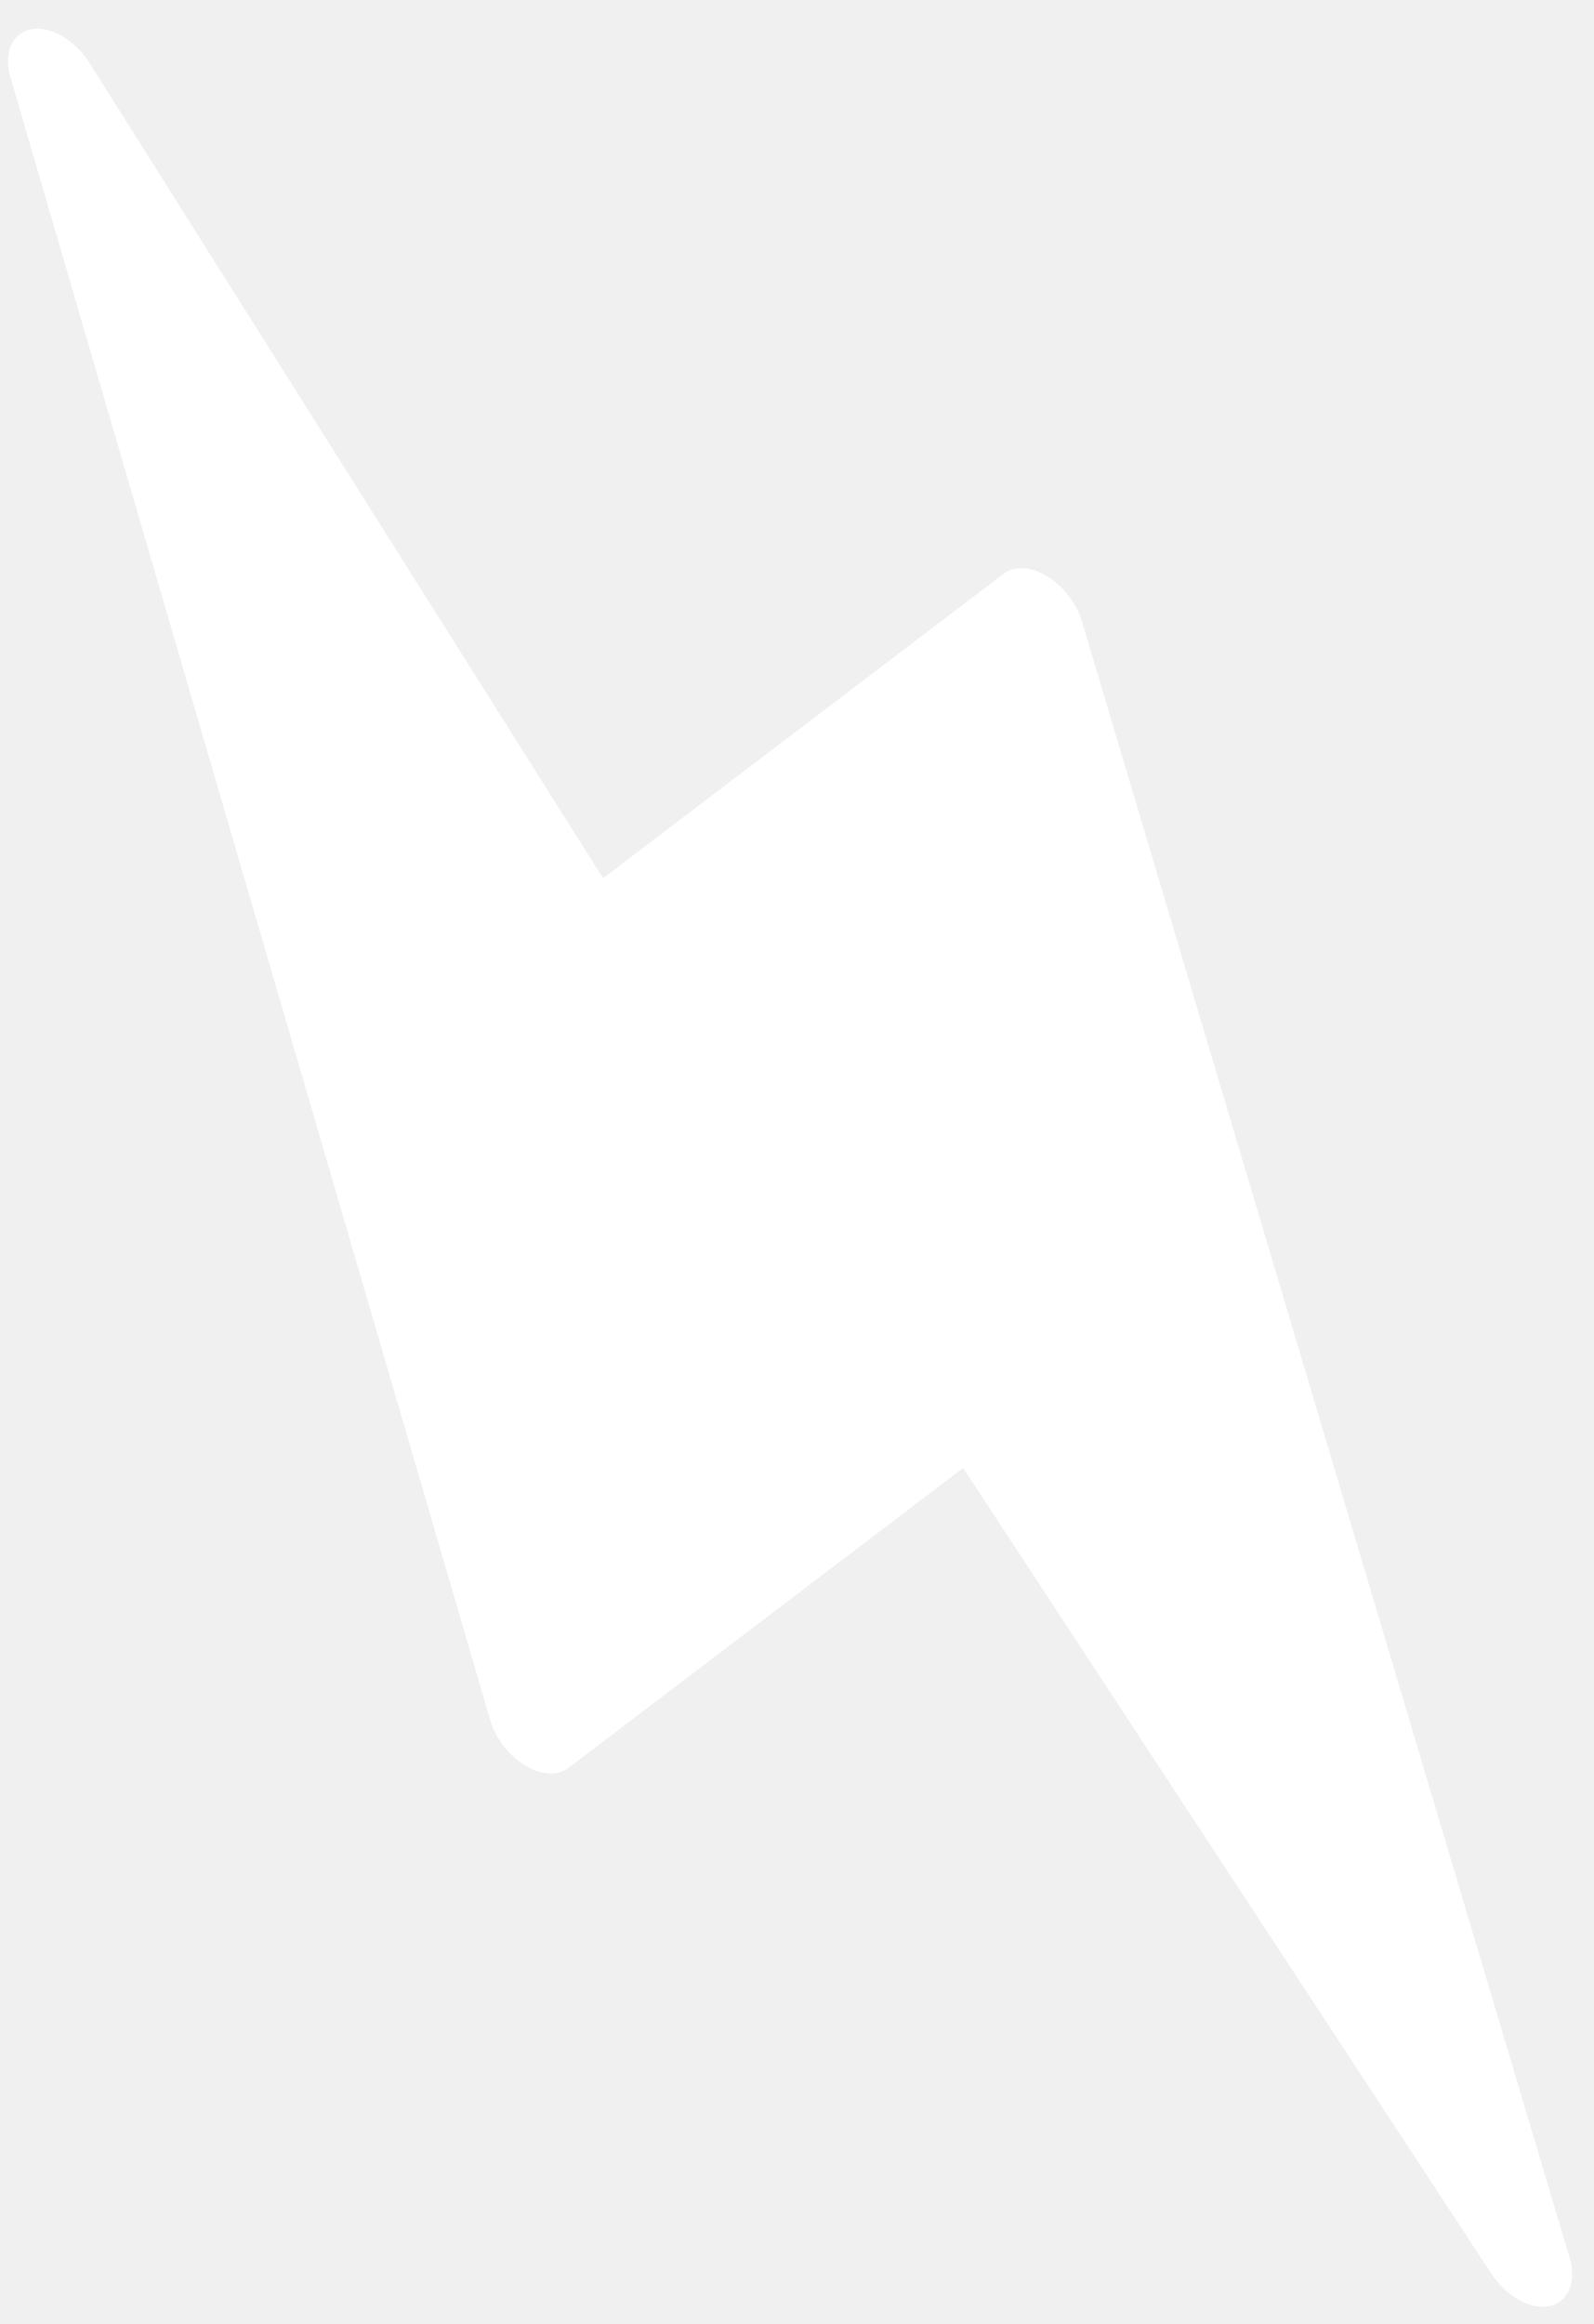
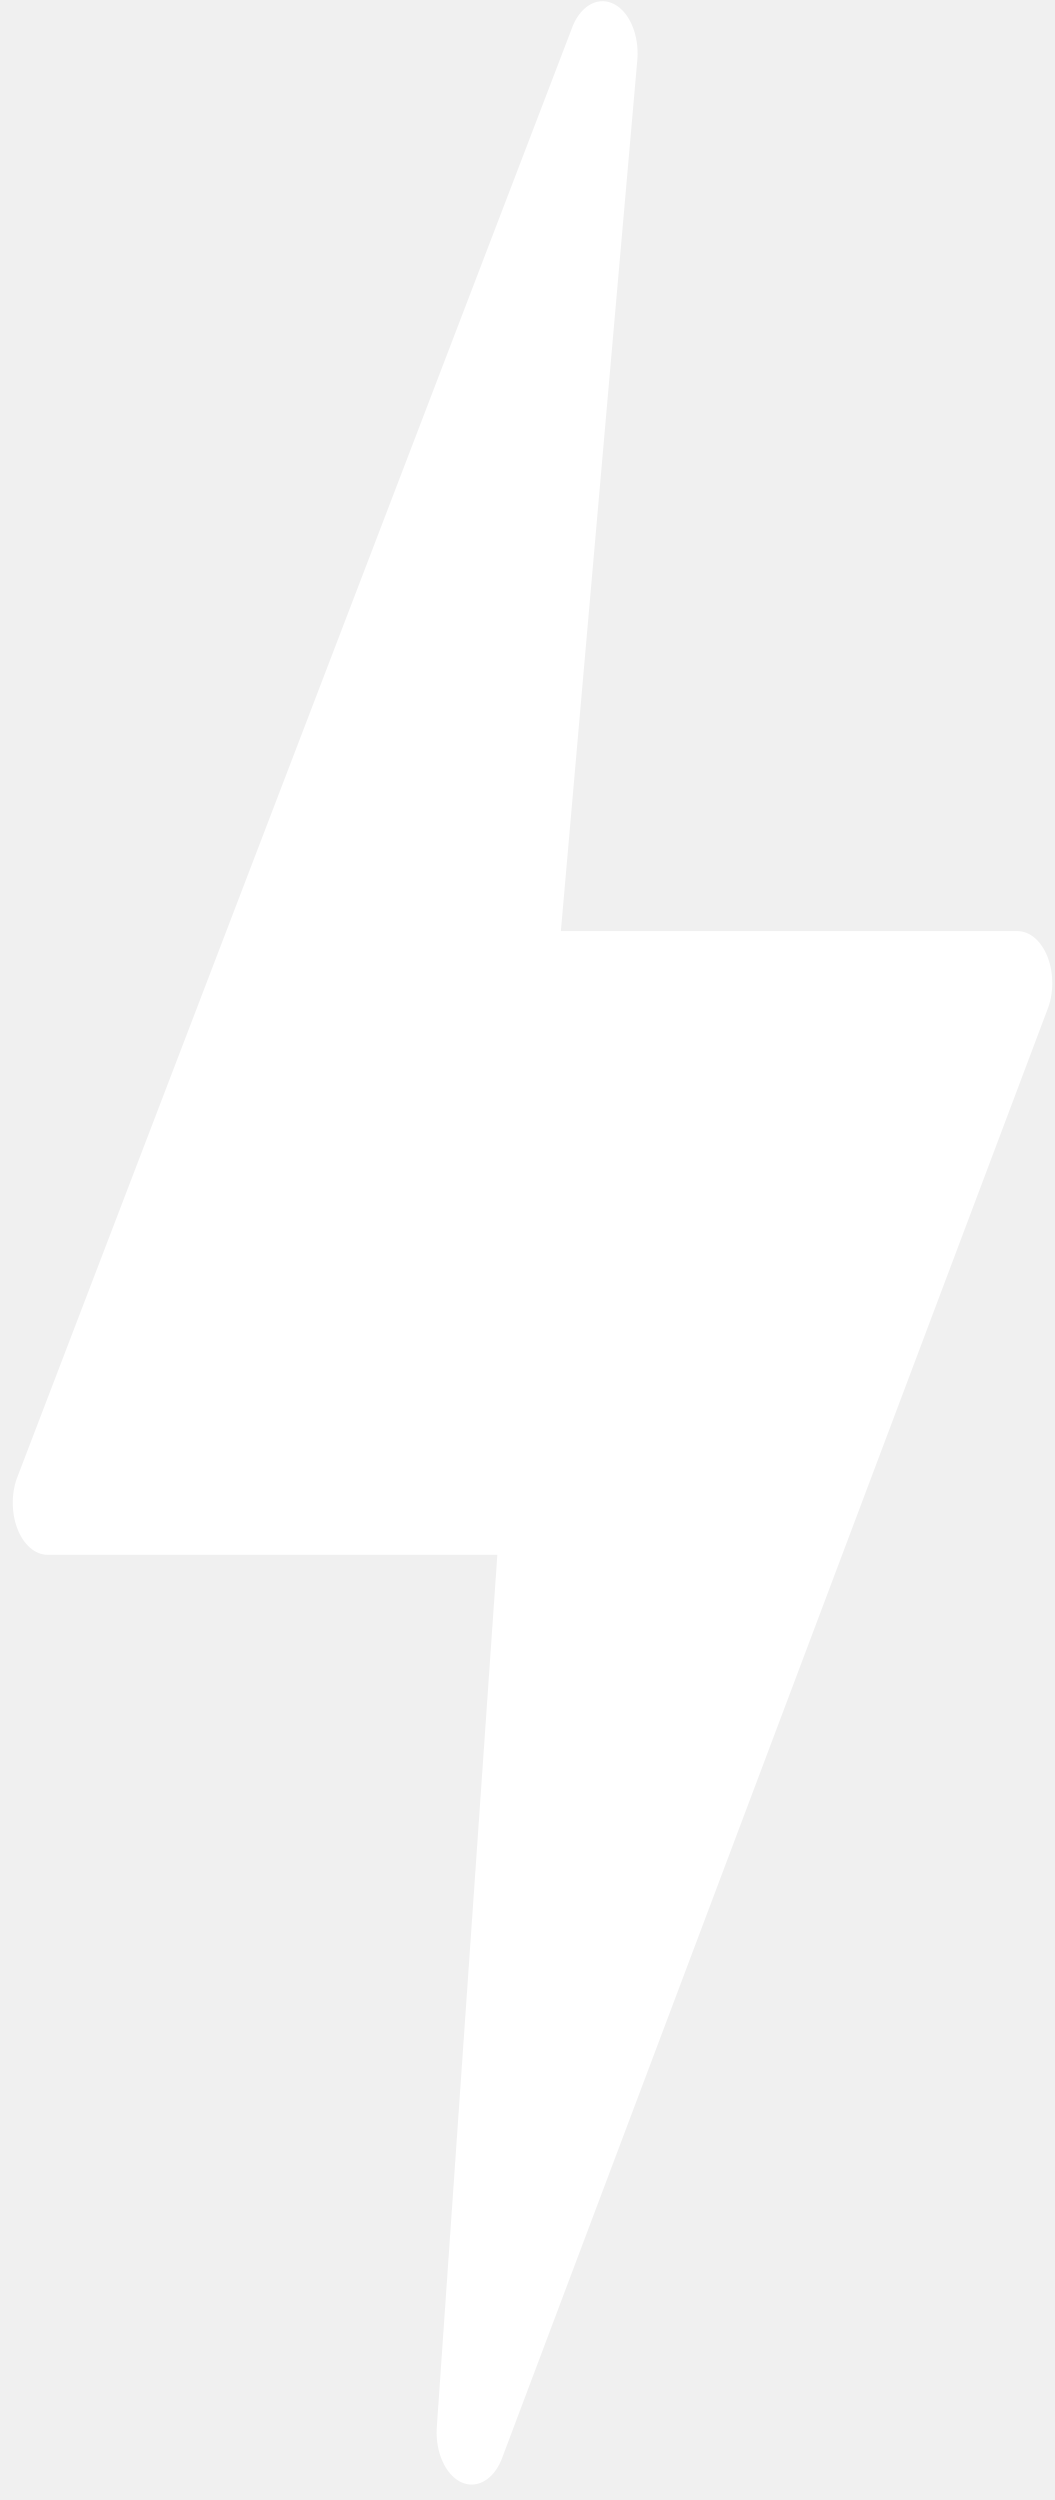
- <svg xmlns="http://www.w3.org/2000/svg" width="48" height="70" viewBox="0 0 48 70" fill="none">
-   <path d="M31.567 17.37C31.326 17.22 31.076 17.132 30.842 17.117C30.609 17.102 30.399 17.159 30.236 17.282L18.167 26.453L2.672 1.859C2.46 1.534 2.175 1.26 1.865 1.082C1.554 0.904 1.236 0.832 0.961 0.877C0.686 0.922 0.471 1.083 0.349 1.332C0.228 1.581 0.208 1.905 0.292 2.251L14.751 51.752C14.823 52.026 14.957 52.3 15.139 52.547C15.322 52.794 15.545 53.004 15.787 53.157C16.029 53.309 16.281 53.398 16.517 53.415C16.752 53.431 16.962 53.374 17.126 53.249L29.015 44.216L44.956 68.526C45.174 68.845 45.461 69.111 45.77 69.281C46.08 69.451 46.395 69.515 46.665 69.463C46.935 69.411 47.145 69.246 47.261 68.994C47.377 68.743 47.393 68.419 47.306 68.074L32.607 18.762C32.533 18.49 32.397 18.218 32.214 17.973C32.032 17.729 31.808 17.52 31.567 17.37Z" fill="white" />
+ <svg xmlns="http://www.w3.org/2000/svg" width="35" height="83" viewBox="0 0 35 83" fill="none">
+   <path d="M34.786 31.787C34.685 31.522 34.538 31.301 34.362 31.147C34.185 30.993 33.984 30.912 33.779 30.912H18.621L21.162 1.956C21.189 1.568 21.128 1.178 20.989 0.849C20.85 0.519 20.64 0.269 20.394 0.139C20.147 0.009 19.879 0.006 19.631 0.131C19.384 0.256 19.172 0.501 19.029 0.828L0.595 48.99C0.487 49.252 0.428 49.551 0.424 49.858C0.42 50.165 0.47 50.468 0.571 50.736C0.671 51.004 0.818 51.227 0.995 51.382C1.173 51.538 1.375 51.62 1.581 51.62H16.512L14.499 80.62C14.479 81.006 14.546 81.391 14.69 81.713C14.834 82.036 15.046 82.278 15.292 82.4C15.539 82.522 15.806 82.517 16.05 82.387C16.295 82.257 16.503 82.009 16.642 81.681L34.772 33.525C34.877 33.263 34.934 32.964 34.936 32.659C34.938 32.353 34.887 32.053 34.786 31.787Z" fill="white" />
</svg>
